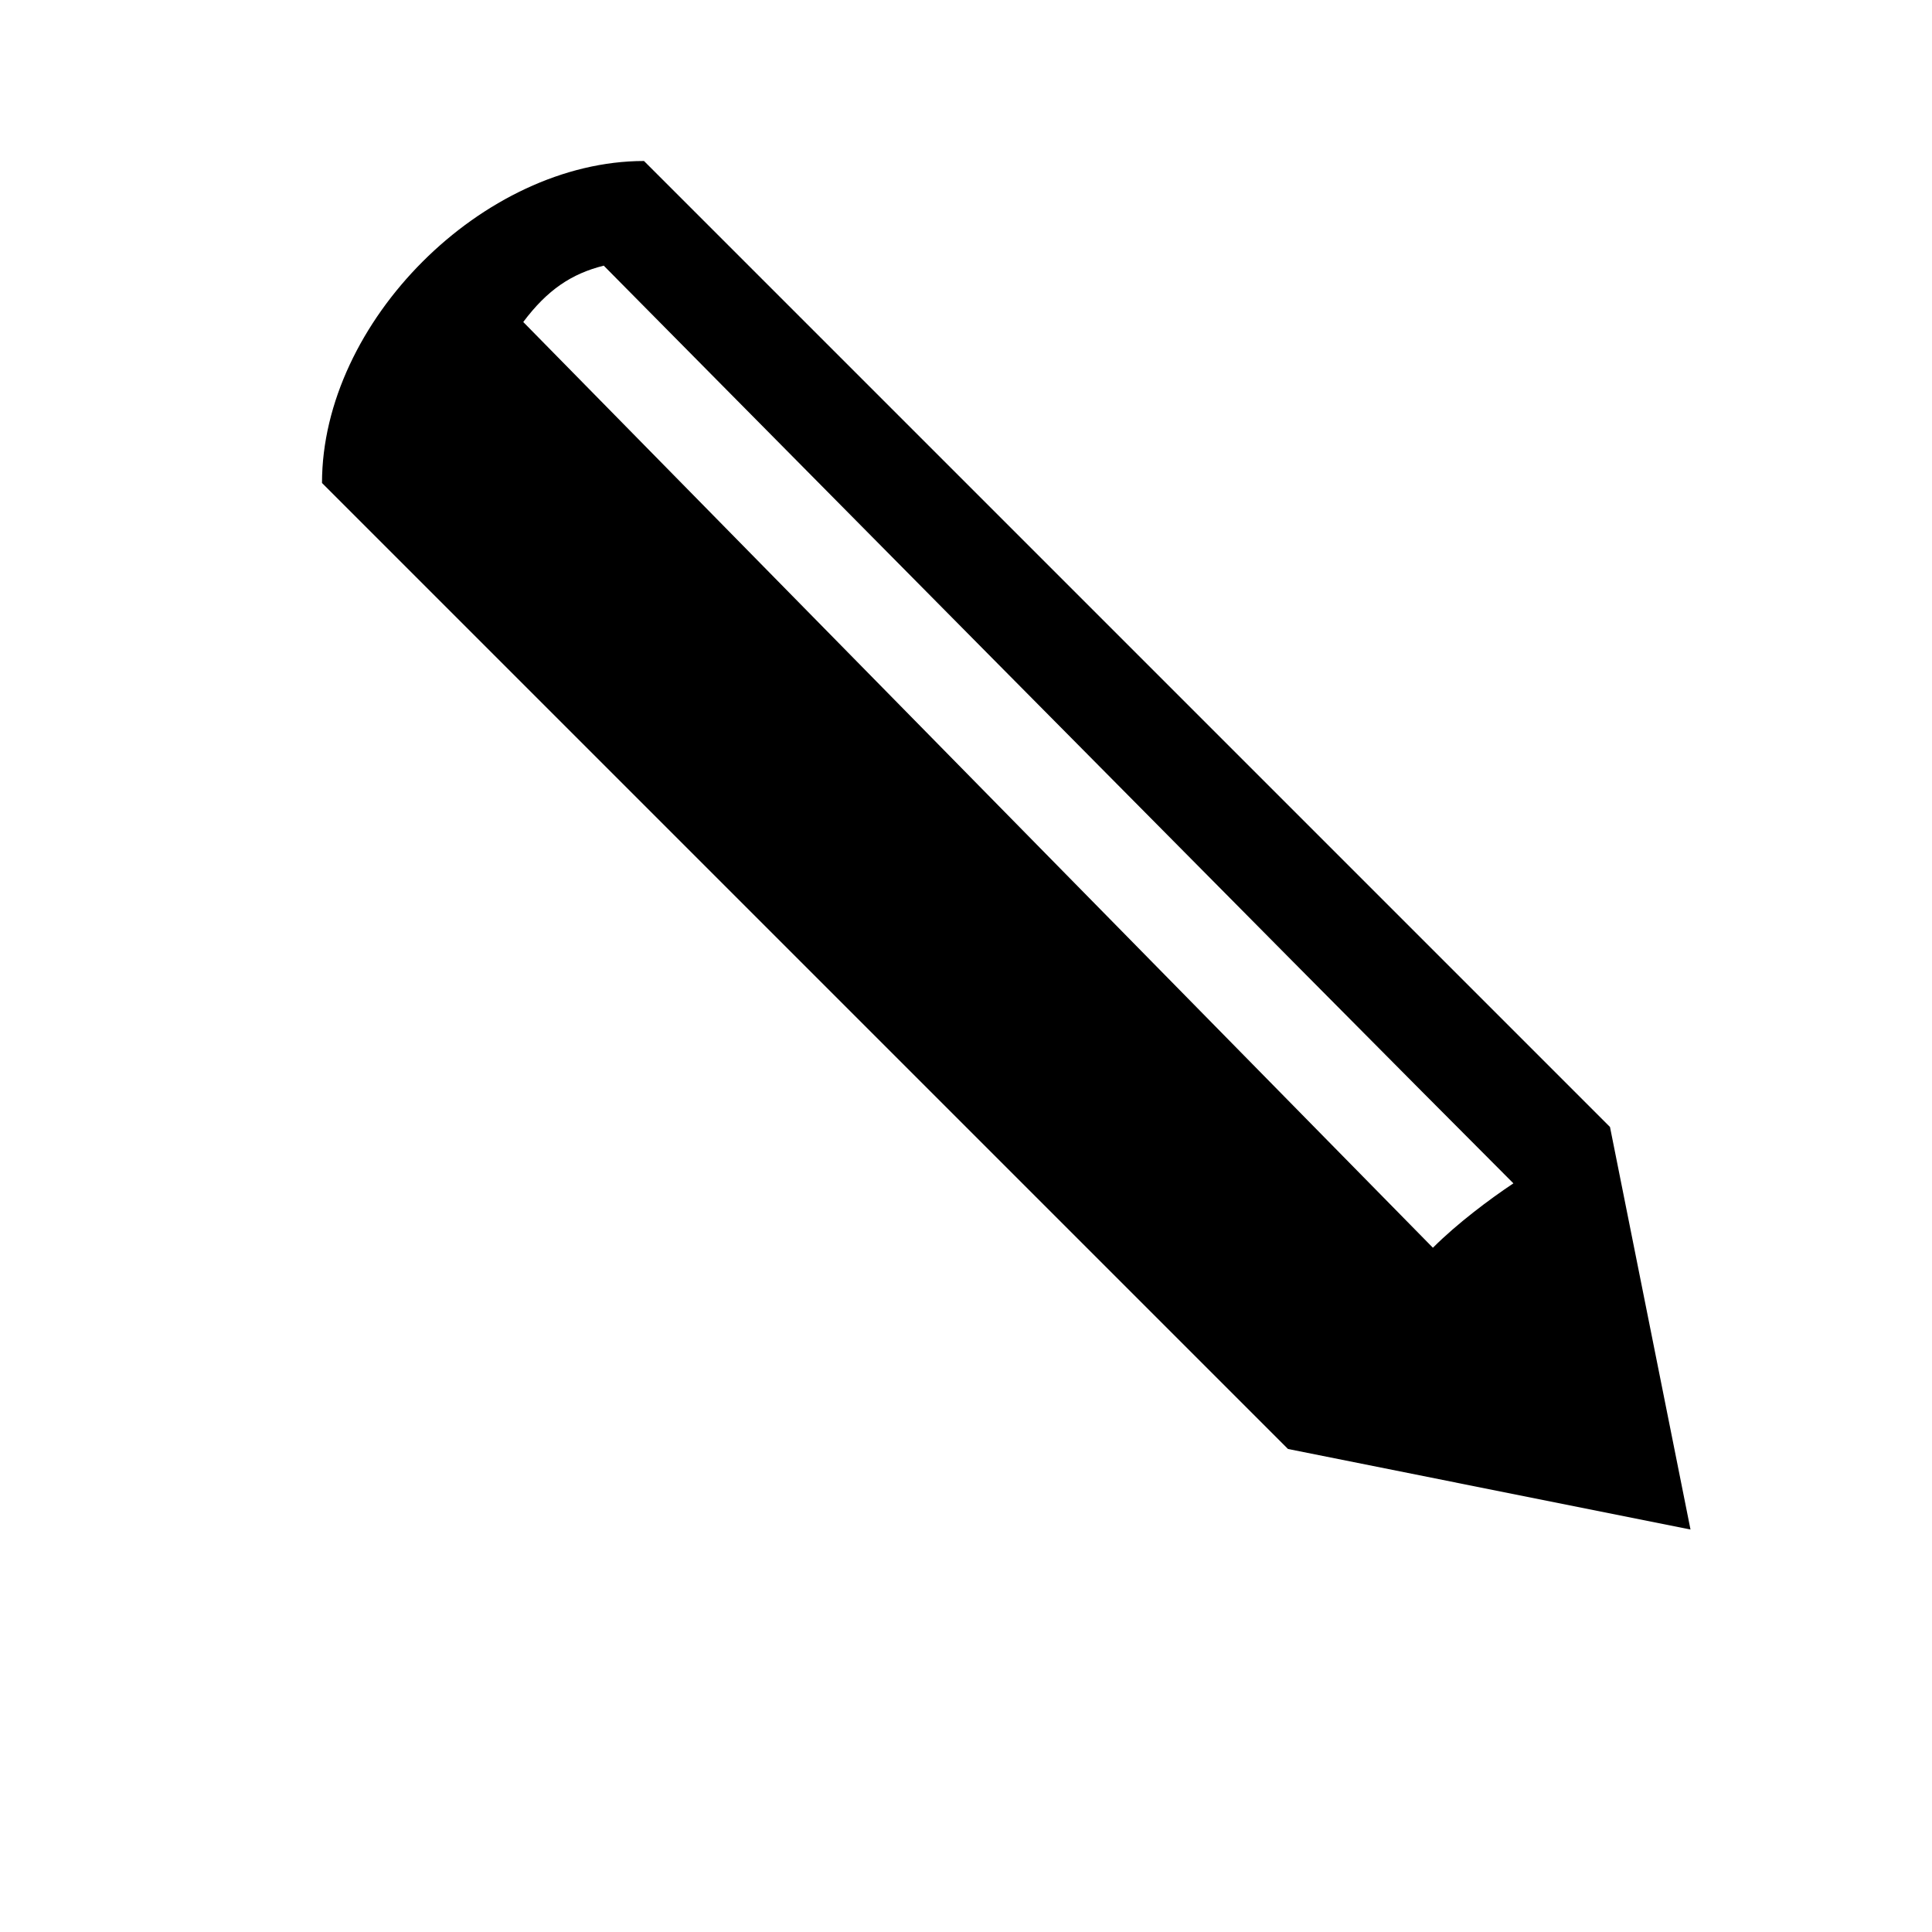
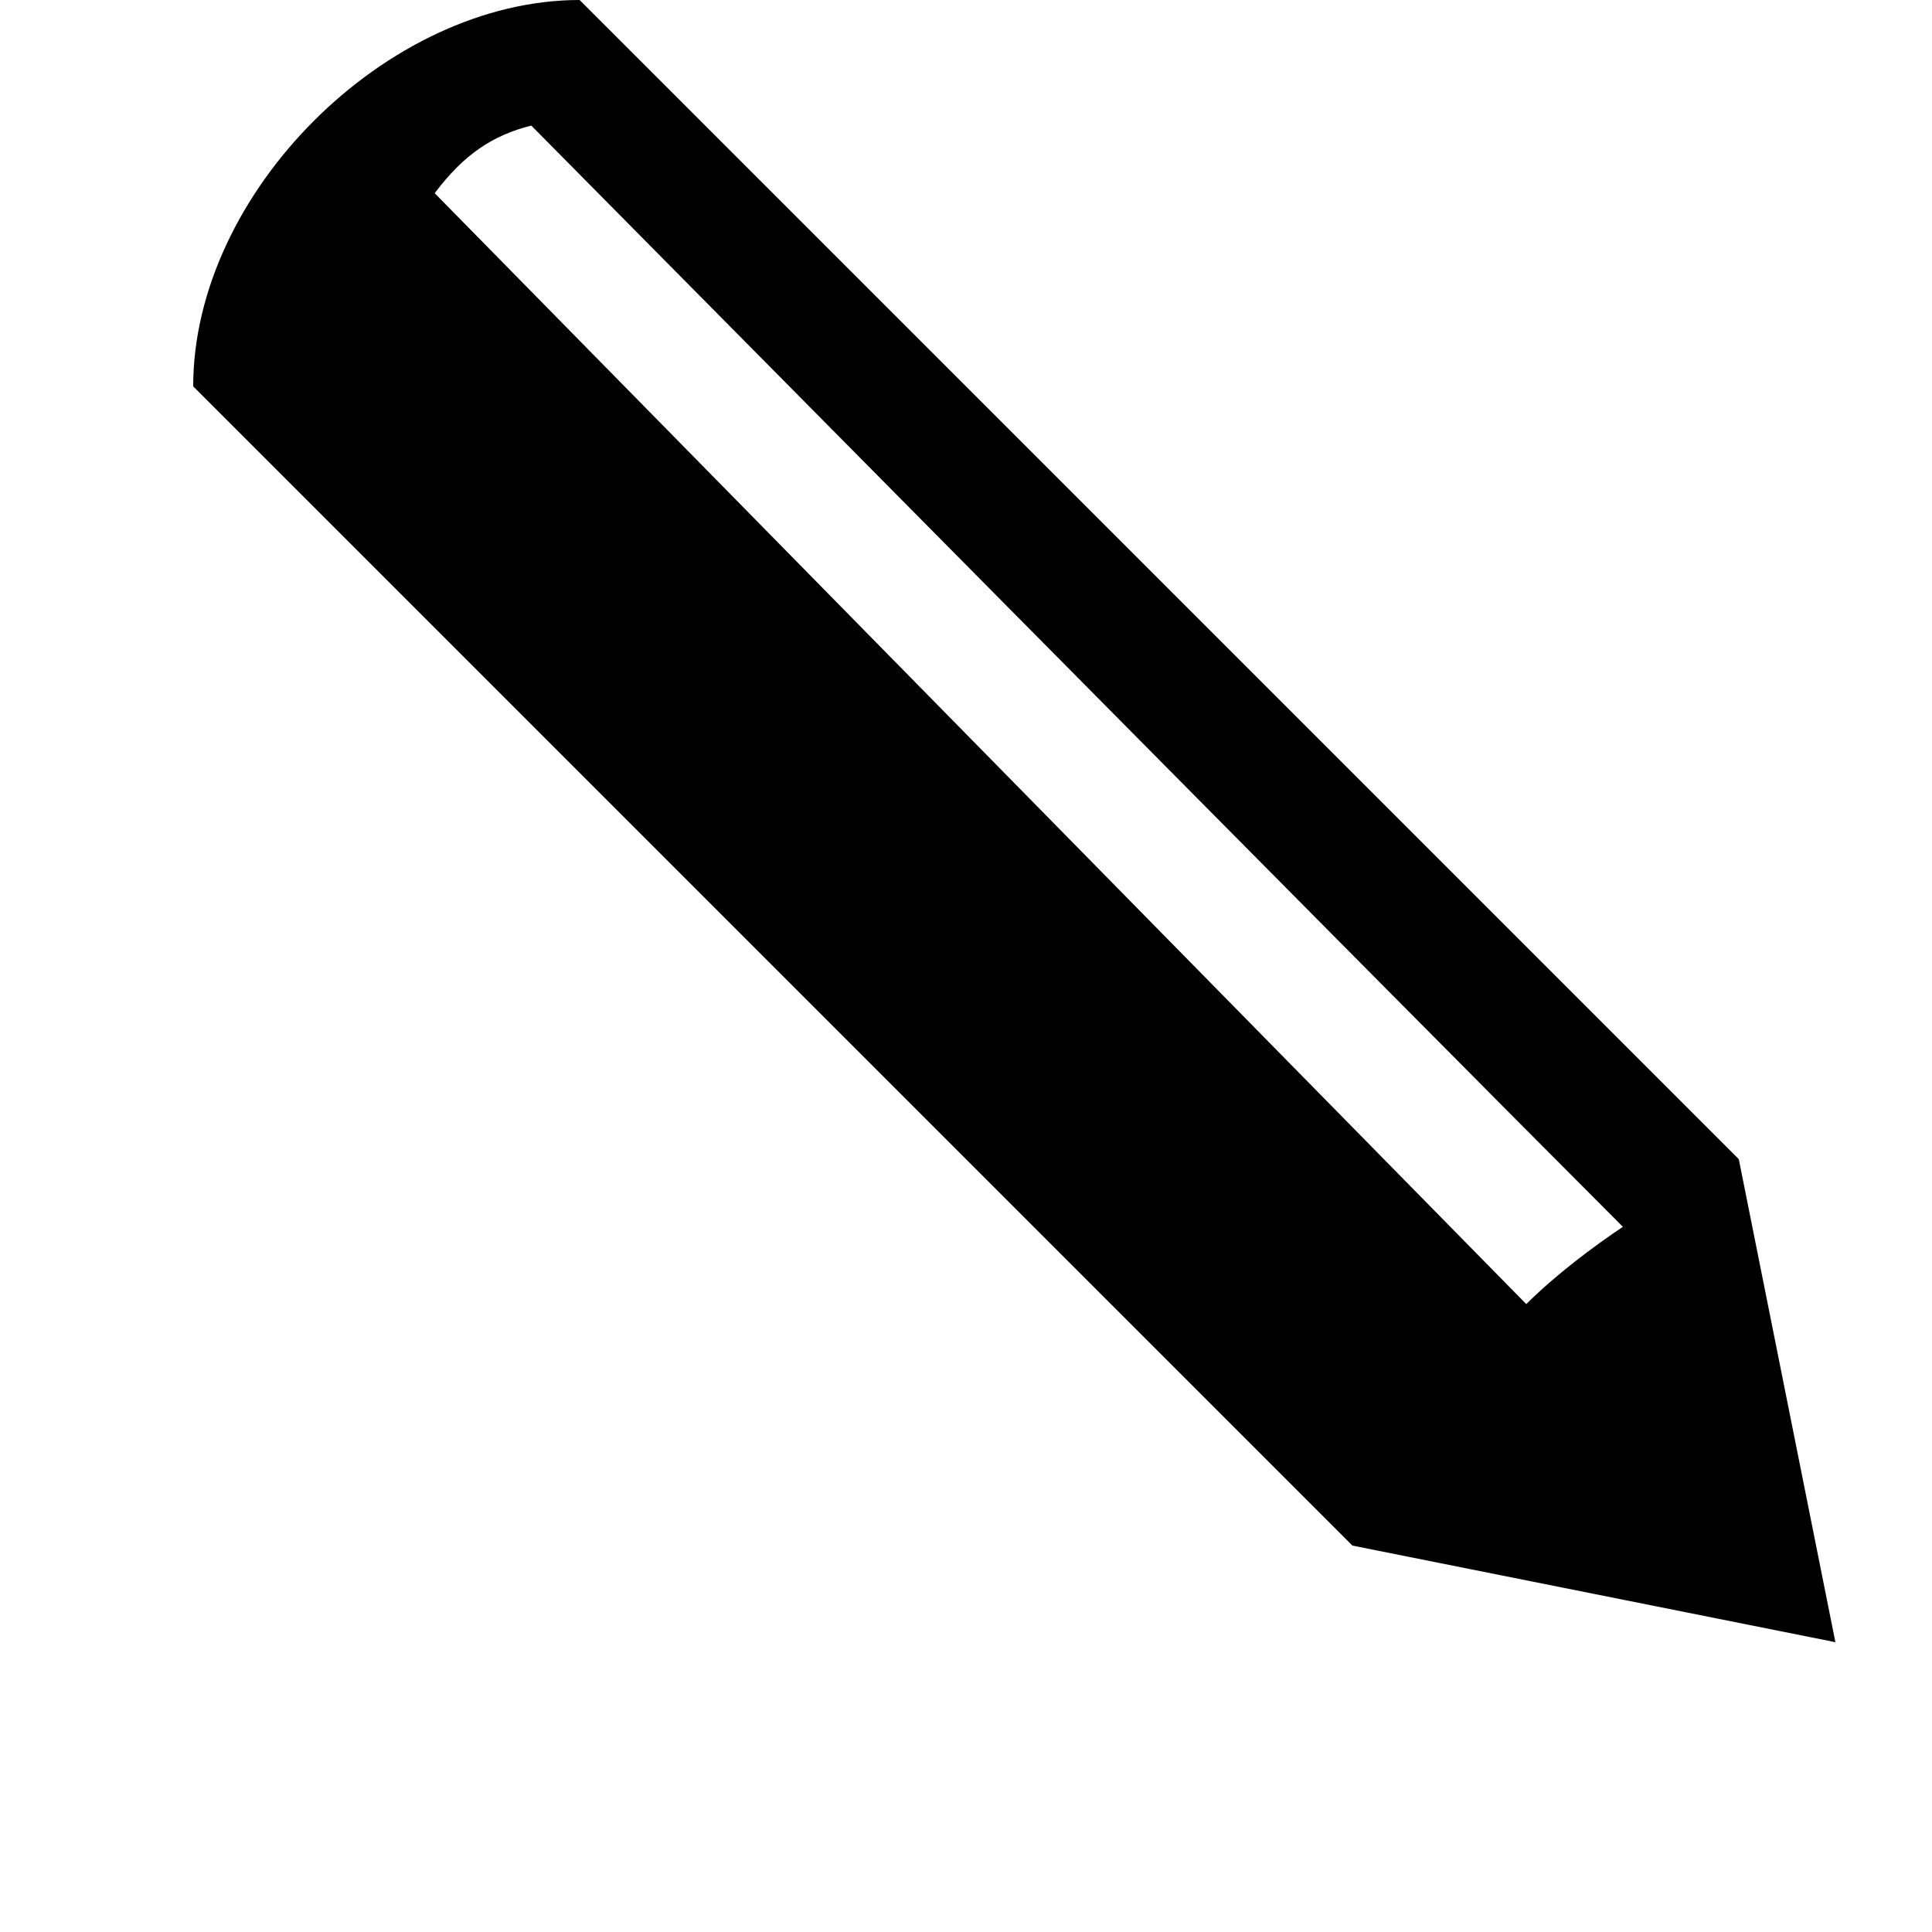
- <svg xmlns="http://www.w3.org/2000/svg" width="24" height="24" viewBox="0 0 24 24">
+ <svg xmlns="http://www.w3.org/2000/svg" width="20" height="20" viewBox="2 2 20 20">
  <path d="M8 2l12 12 1 5-5-1L4 6c0-2 2-4 4-4zm9.8 13.5c.3-.3.7-.6 1-.8C16.5 12.4 7.5 3.3 7.5 3.3c-.4.1-.7.3-1 .7l11.3 11.5z" />
</svg>
